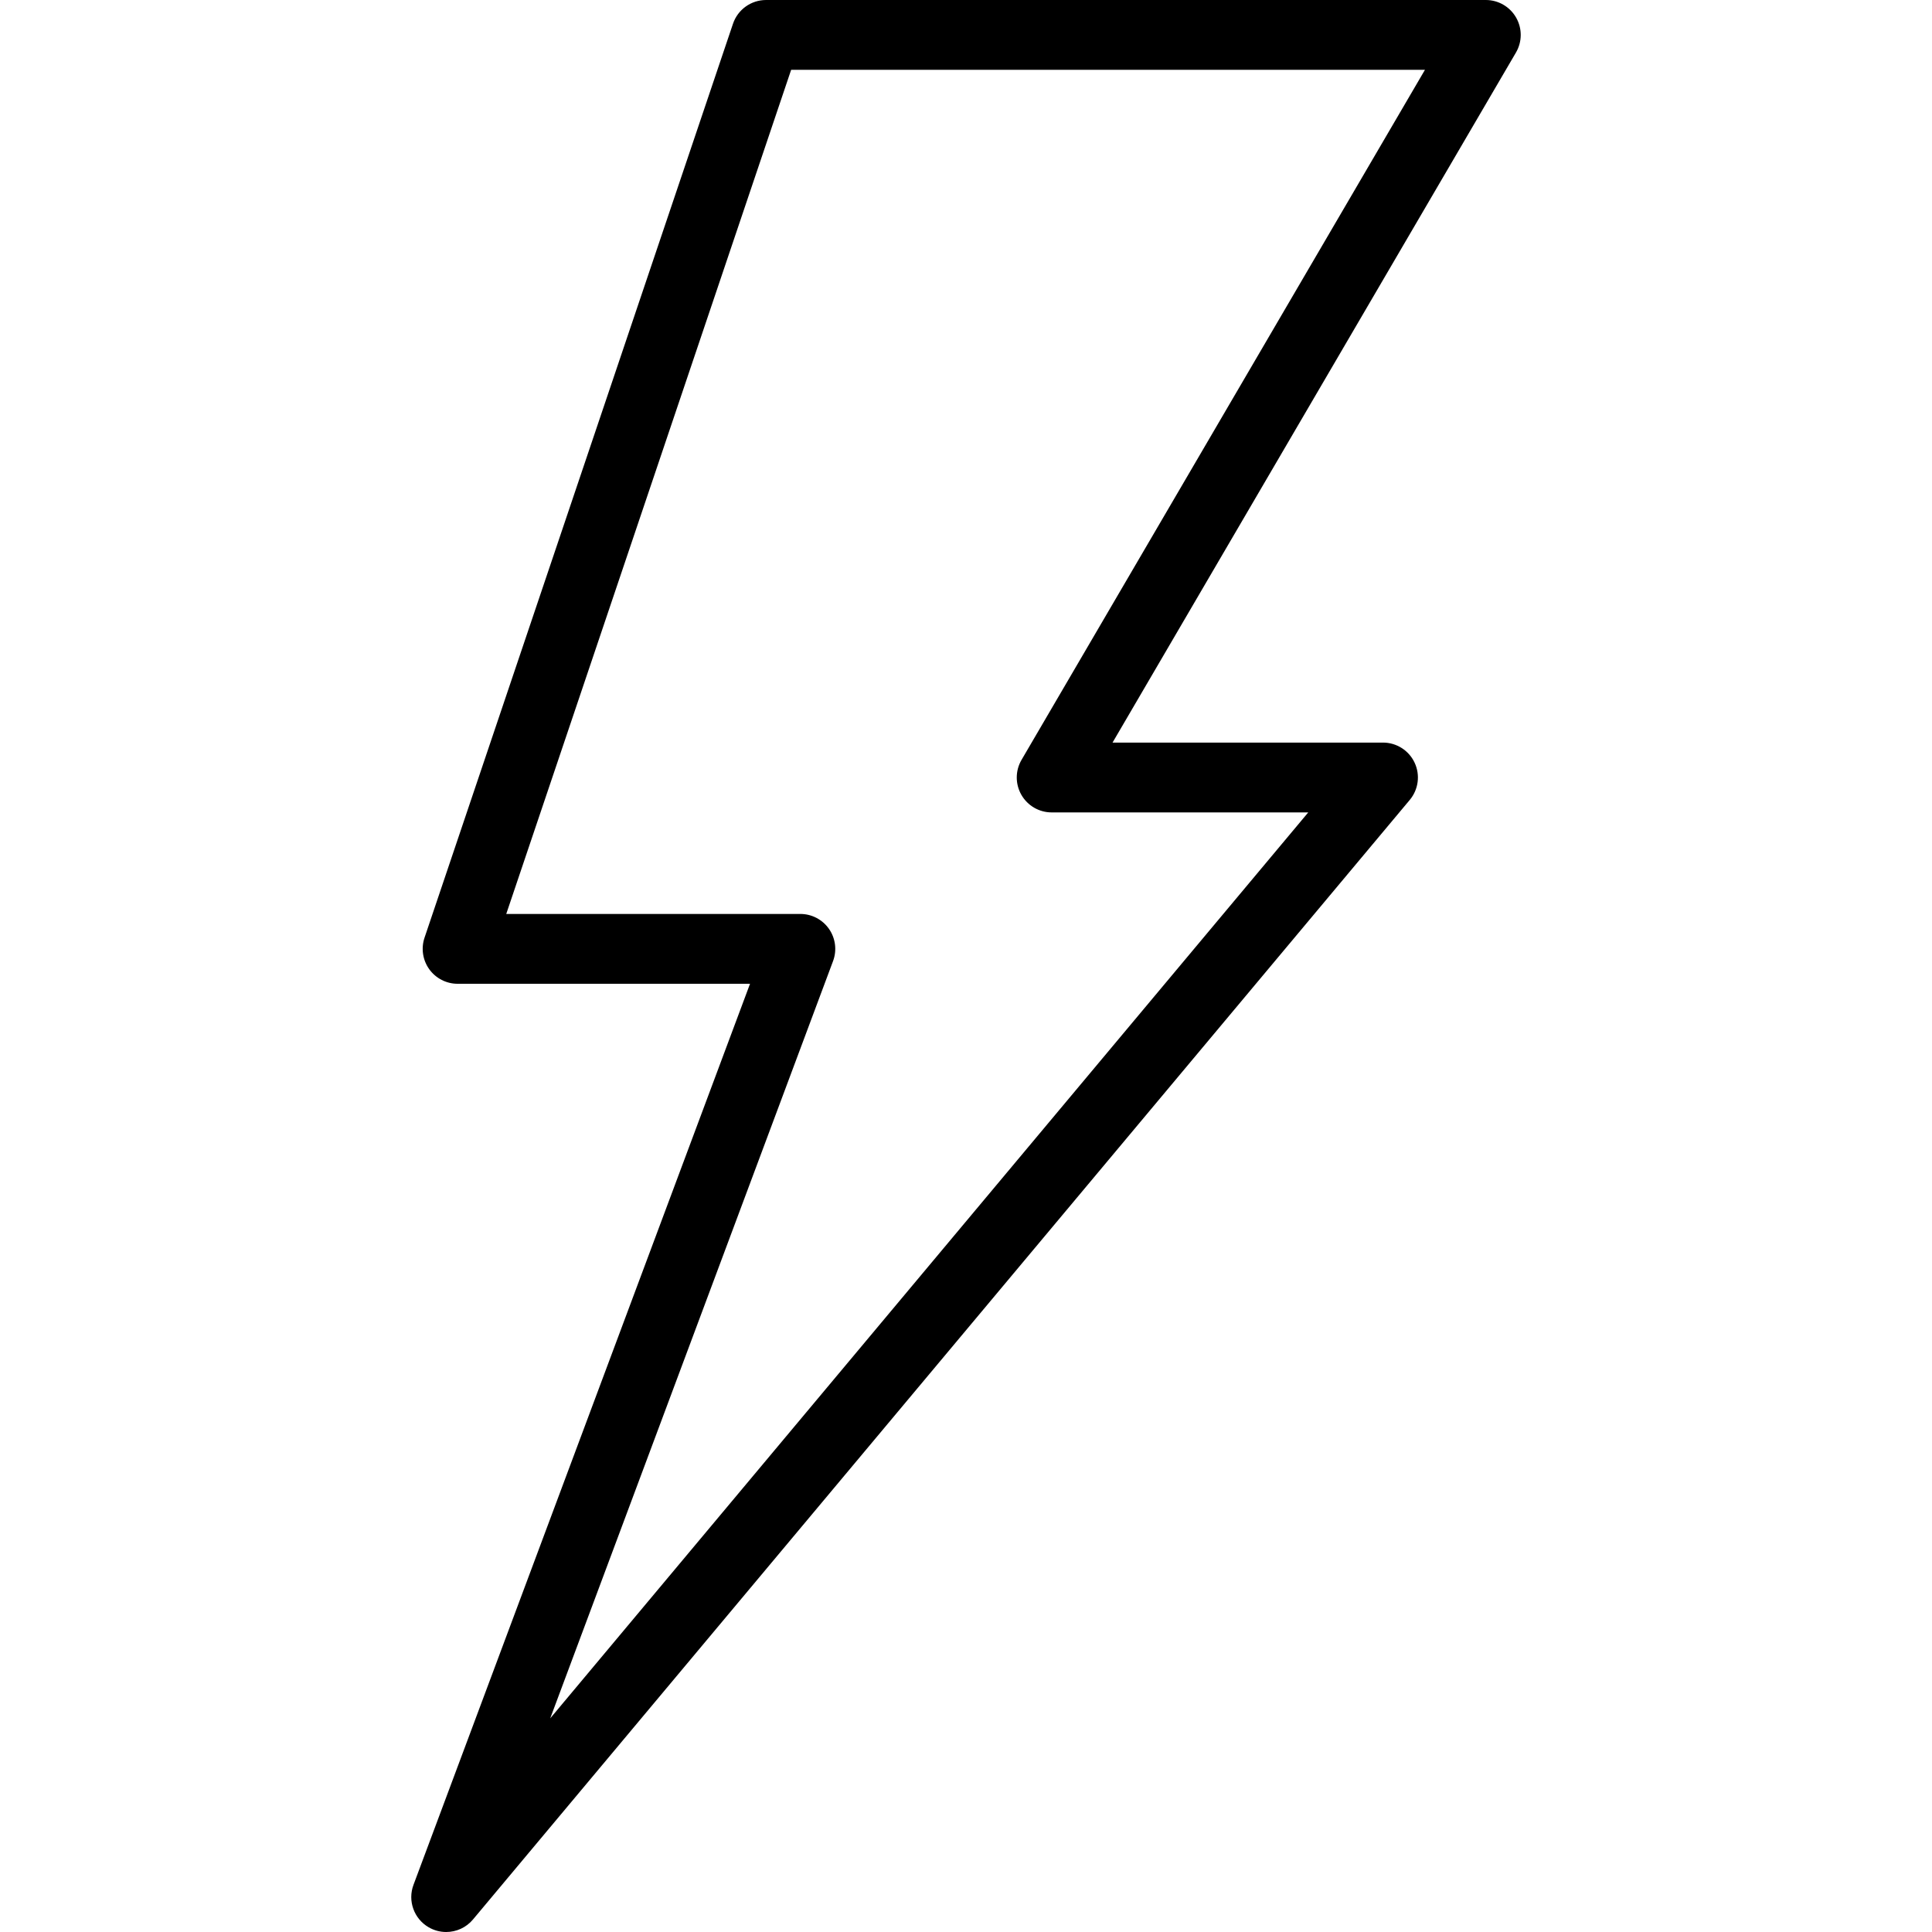
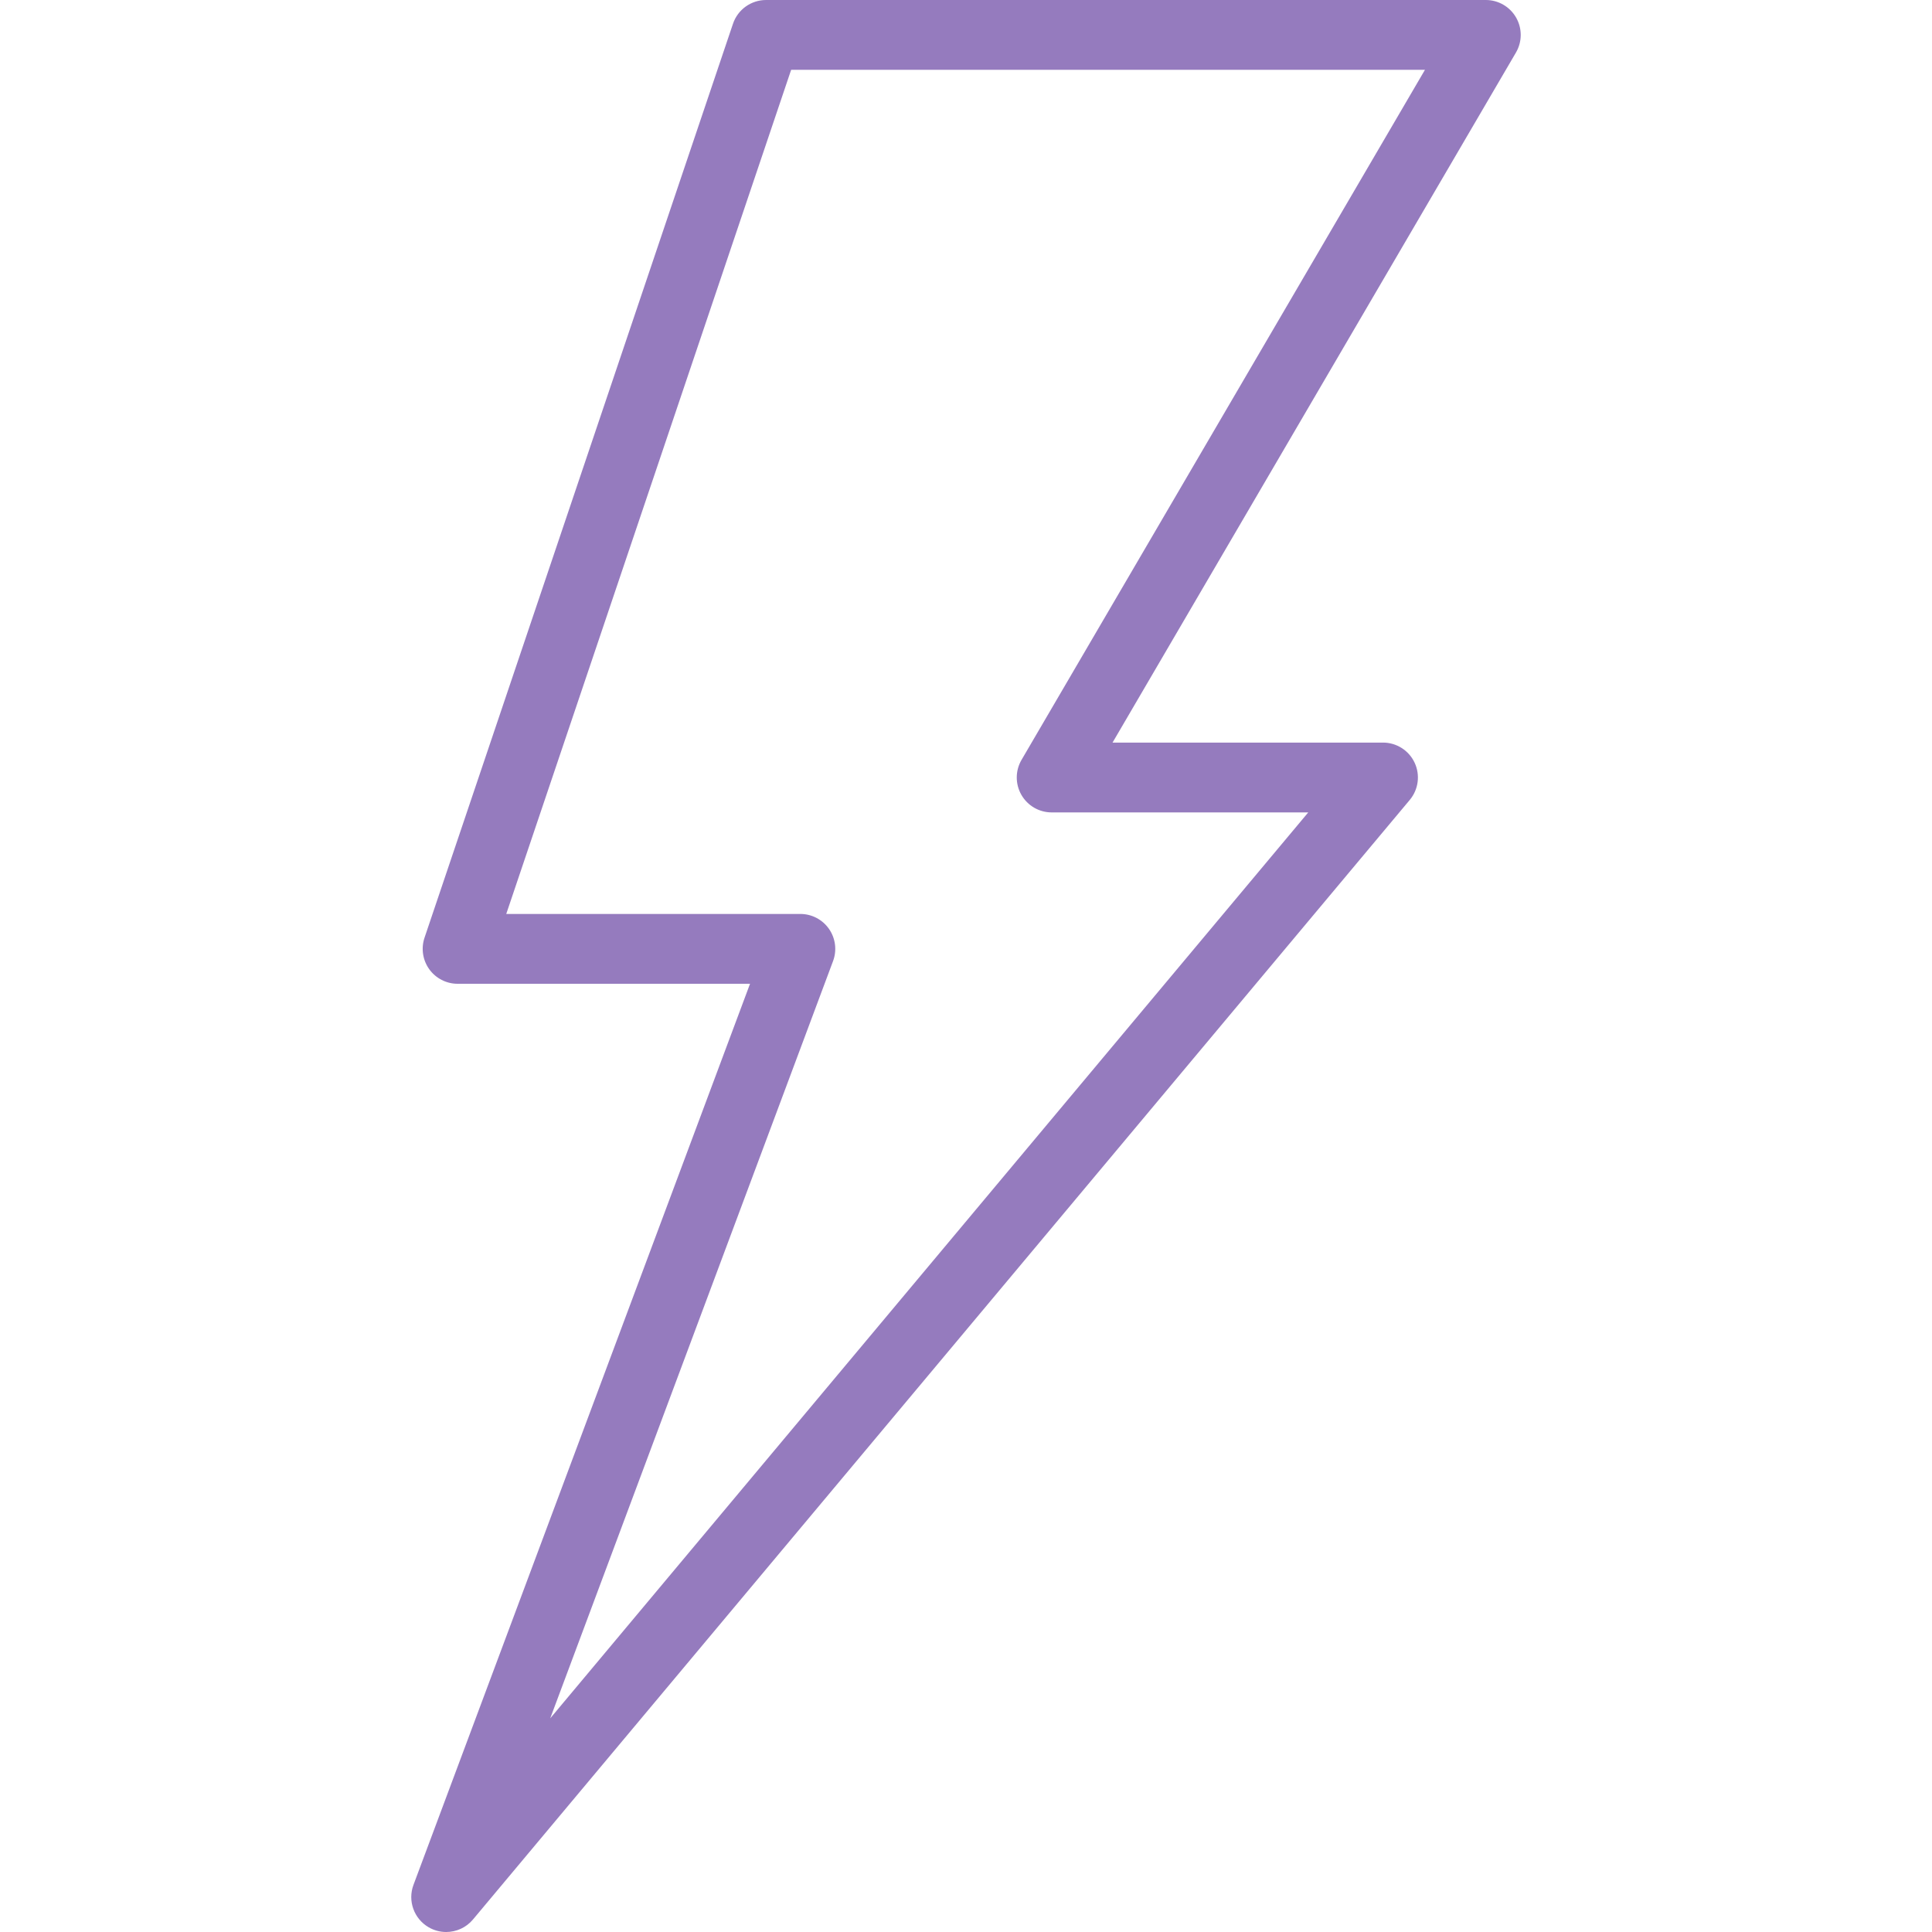
- <svg xmlns="http://www.w3.org/2000/svg" version="1.1" id="Layer_1" x="0px" y="0px" viewBox="0 0 415 415" style="enable-background:new 0 0 415 415;" xml:space="preserve">
+ <svg xmlns="http://www.w3.org/2000/svg" viewBox="0 0 415 415" style="enable-background:new 0 0 415 415;">
  <g>
    <g>
-       <path d="M325.662,3.768C324.325,1.437,321.844,0,319.157,0H164.555c-3.218,0-6.078,2.053-7.107,5.102L91.19,201.421    c-0.772,2.289-0.394,4.81,1.014,6.772c1.409,1.962,3.677,3.126,6.093,3.126h62.812L88.817,404.876    c-1.278,3.422,0.096,7.268,3.254,9.106c1.18,0.686,2.48,1.018,3.769,1.018c2.16,0,4.287-0.932,5.756-2.687l201.228-240.49    c1.869-2.234,2.276-5.348,1.043-7.987c-1.232-2.639-3.882-4.326-6.795-4.326h-58.094l86.654-148.224    C326.988,8.966,327,6.099,325.662,3.768z M219.429,163.223c-1.356,2.32-1.368,5.187-0.03,7.518    c1.337,2.331,3.818,3.768,6.505,3.768h55.111L118.189,369.107l60.754-162.664c0.86-2.302,0.537-4.88-0.865-6.9    c-1.401-2.019-3.703-3.224-6.161-3.224h-63.173L169.939,15h136.145L219.429,163.223z" />
+       <path d="M325.662,3.768C324.325,1.437,321.844,0,319.157,0H164.555c-3.218,0-6.078,2.053-7.107,5.102L91.19,201.421 c-0.772,2.289-0.394,4.81,1.014,6.772c1.409,1.962,3.677,3.126,6.093,3.126h62.812L88.817,404.876 c-1.278,3.422,0.096,7.268,3.254,9.106c1.18,0.686,2.48,1.018,3.769,1.018c2.16,0,4.287-0.932,5.756-2.687l201.228-240.49 c1.869-2.234,2.276-5.348,1.043-7.987c-1.232-2.639-3.882-4.326-6.795-4.326h-58.094l86.654-148.224 C326.988,8.966,327,6.099,325.662,3.768z M219.429,163.223c-1.356,2.32-1.368,5.187-0.03,7.518 c1.337,2.331,3.818,3.768,6.505,3.768h55.111L118.189,369.107l60.754-162.664c0.86-2.302,0.537-4.88-0.865-6.9 c-1.401-2.019-3.703-3.224-6.161-3.224h-63.173L169.939,15h136.145L219.429,163.223z" style="fill: rgb(149, 123, 190);" />
    </g>
  </g>
-   <g>
- </g>
-   <g>
- </g>
-   <g>
- </g>
-   <g>
- </g>
-   <g>
- </g>
-   <g>
- </g>
-   <g>
- </g>
-   <g>
- </g>
-   <g>
- </g>
-   <g>
- </g>
-   <g>
- </g>
-   <g>
- </g>
-   <g>
- </g>
-   <g>
- </g>
-   <g>
- </g>
+   <g />
+   <g />
+   <g />
+   <g />
+   <g />
+   <g />
+   <g />
+   <g />
+   <g />
+   <g />
+   <g />
+   <g />
+   <g />
+   <g />
+   <g />
</svg>
